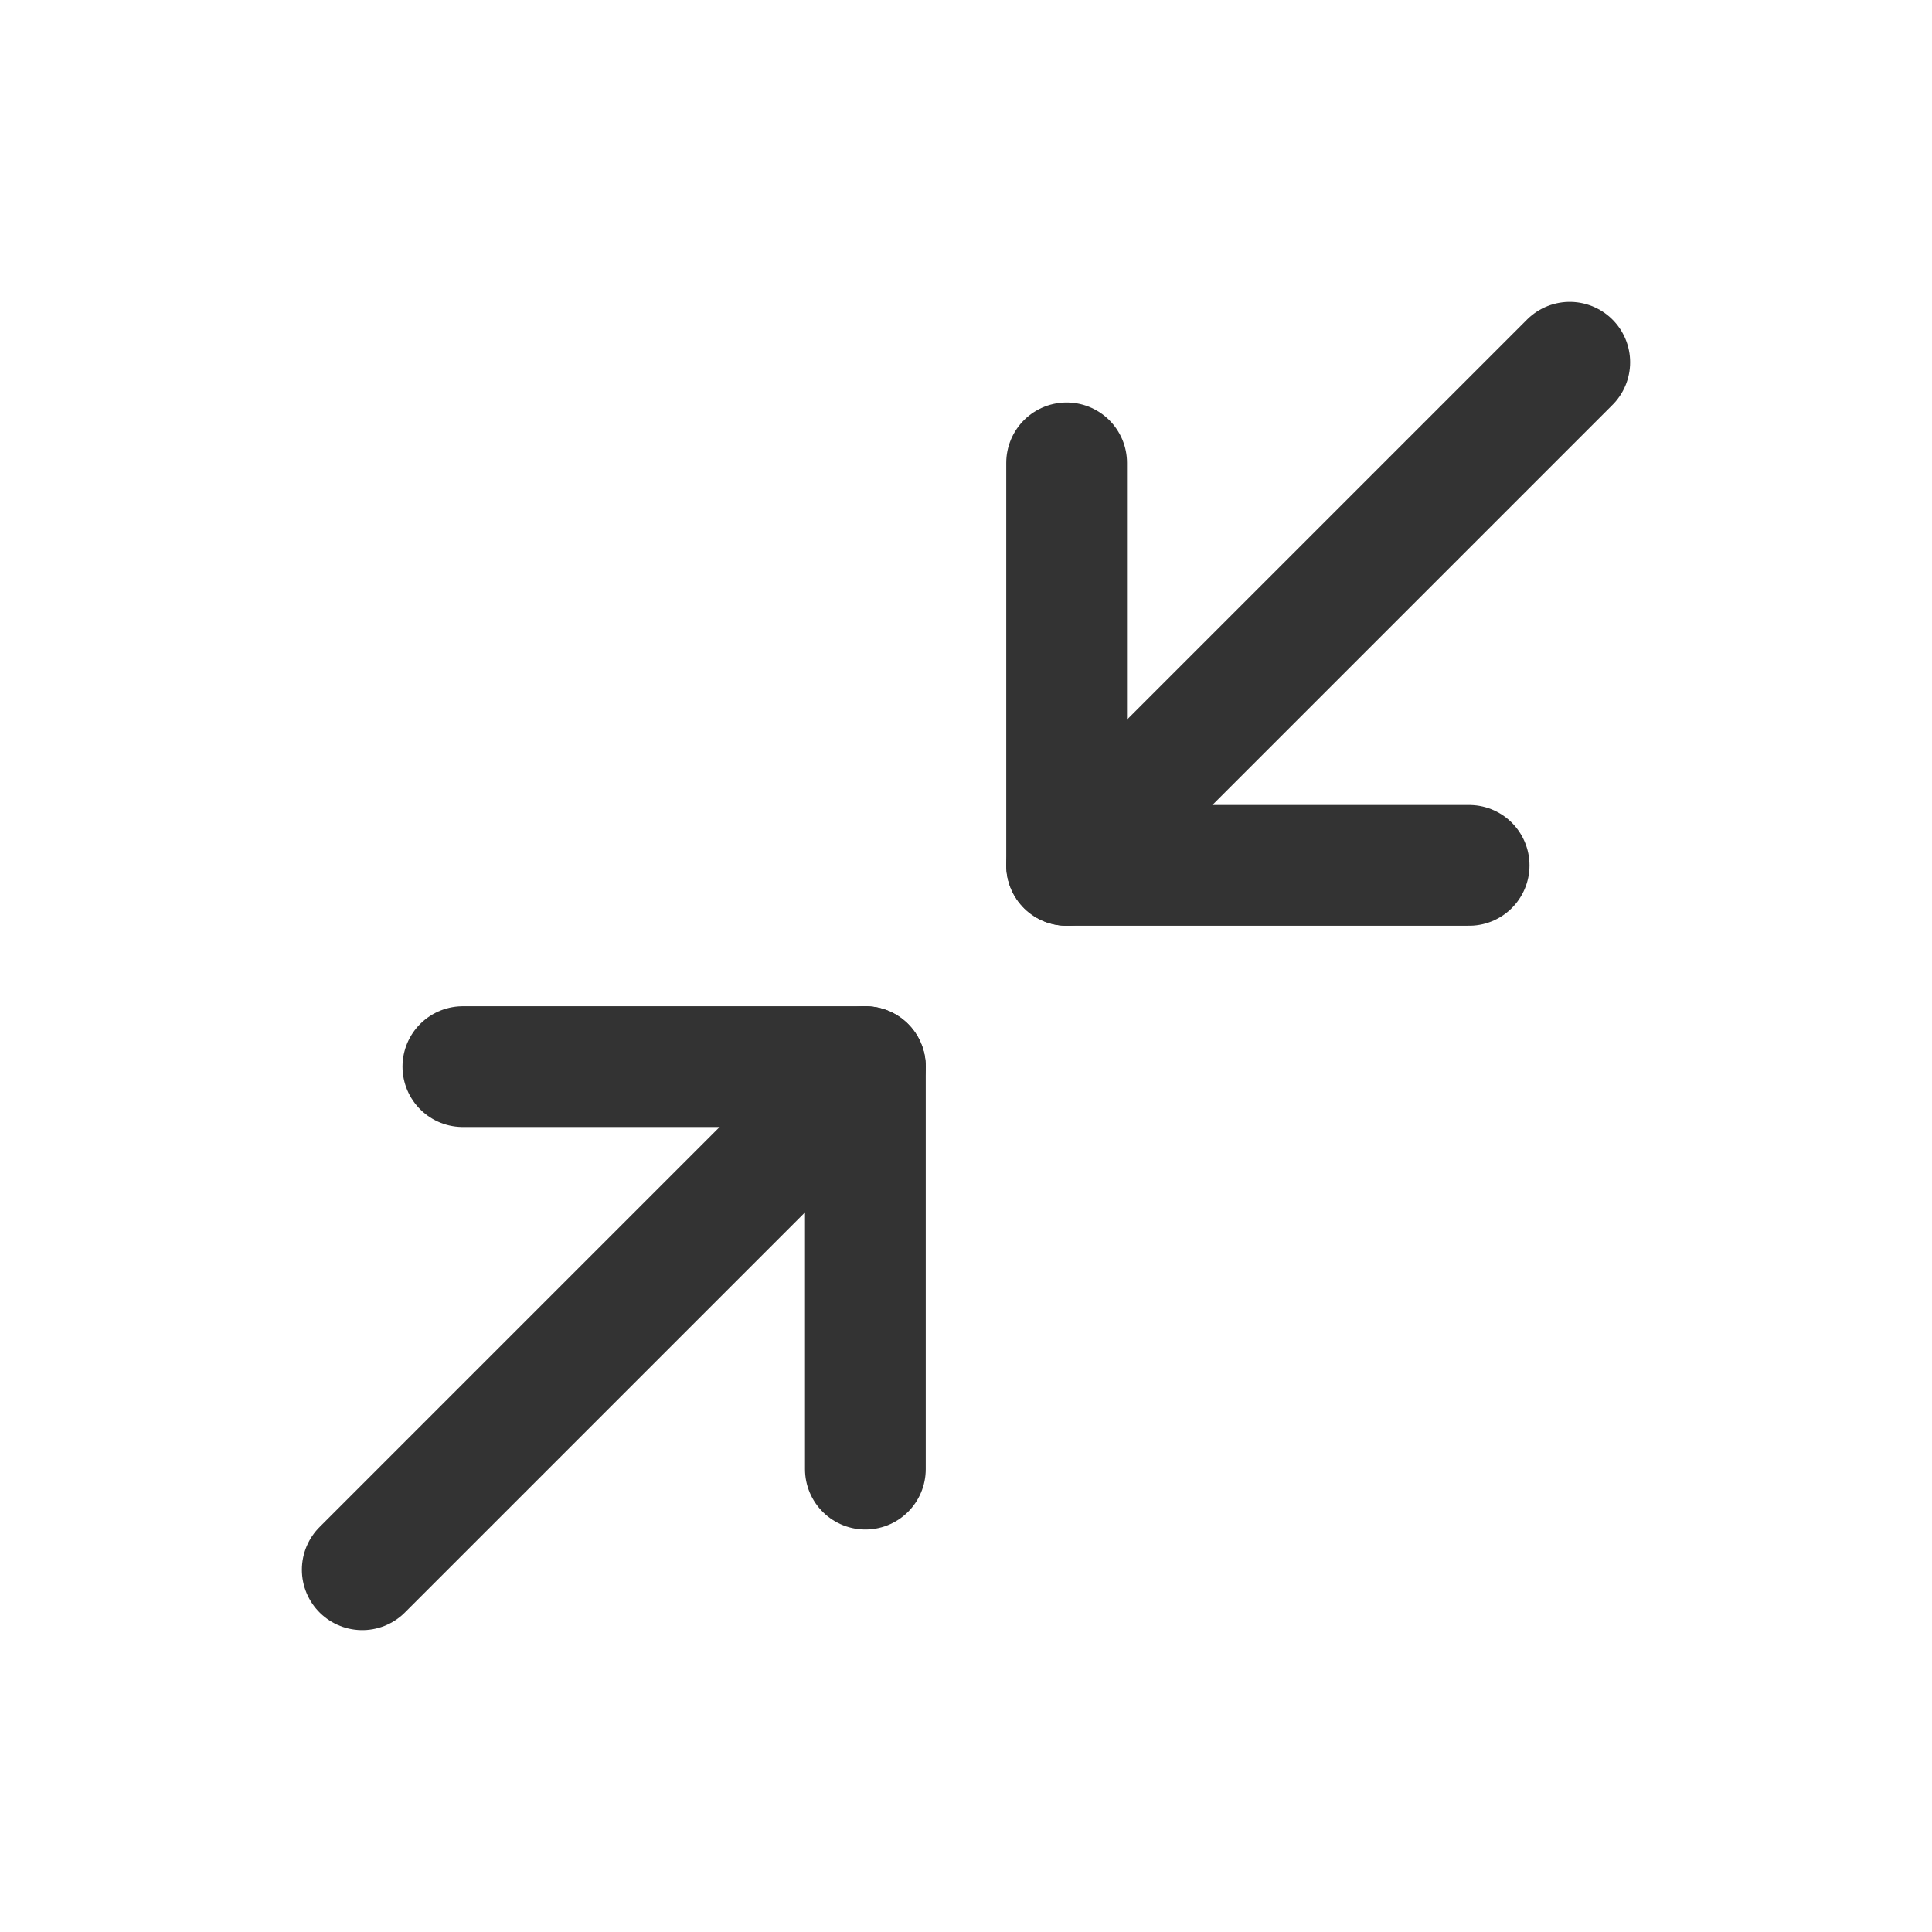
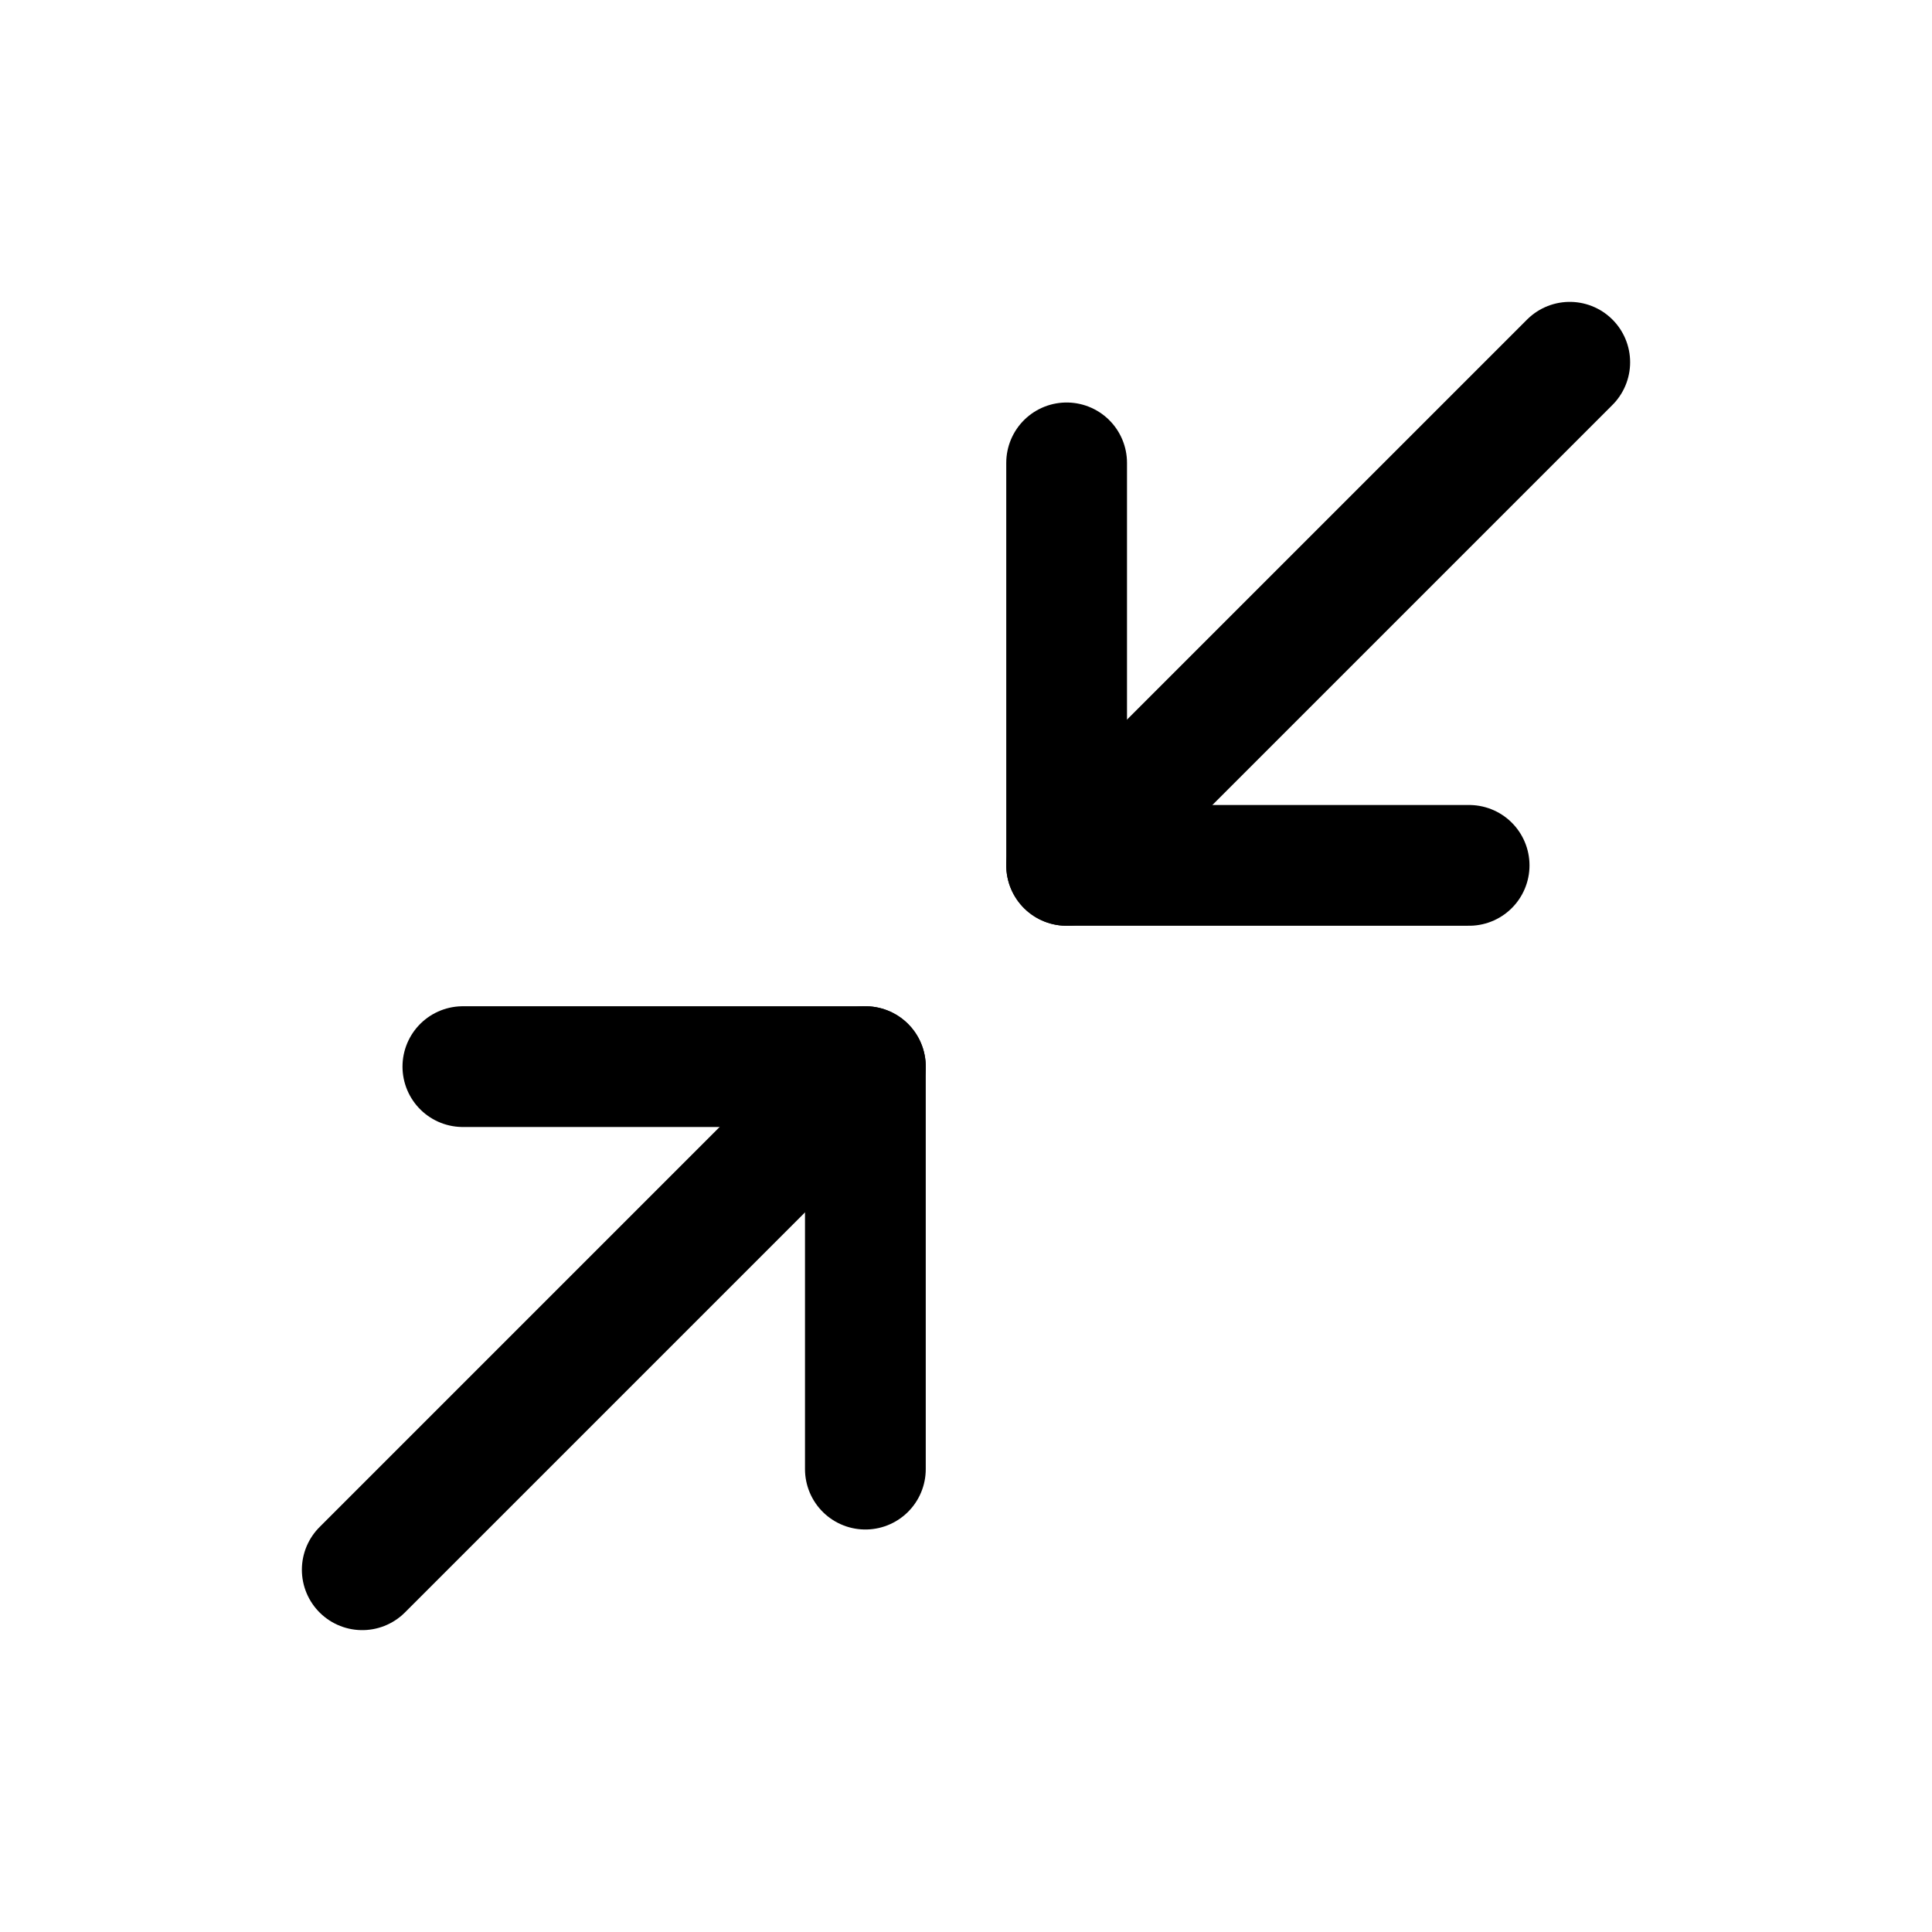
<svg xmlns="http://www.w3.org/2000/svg" width="24" height="24" viewBox="0 0 24 24" fill="none">
  <g id="nvbar_ico_shrink_black">
-     <path id="Vector" d="M13.25 5.75V10.75H18.25" stroke="#333333" stroke-width="1.5" stroke-linecap="round" stroke-linejoin="round" />
-     <path id="Vector_2" d="M10.75 18.25V13.25H5.75" stroke="#333333" stroke-width="1.5" stroke-linecap="round" stroke-linejoin="round" />
-     <path id="Vector_3" d="M13.25 10.75L19.5 4.5" stroke="#333333" stroke-width="1.5" stroke-linecap="round" stroke-linejoin="round" />
-     <path id="Vector_4" d="M10.75 13.25L4.5 19.5" stroke="#333333" stroke-width="1.5" stroke-linecap="round" stroke-linejoin="round" />
+     <path id="Vector" d="M13.25 5.75V10.75H18.25" stroke="currentColor" stroke-width="1.5" stroke-linecap="round" stroke-linejoin="round" />
+     <path id="Vector_2" d="M10.75 18.25V13.25H5.75" stroke="currentColor" stroke-width="1.5" stroke-linecap="round" stroke-linejoin="round" />
+     <path id="Vector_3" d="M13.25 10.75L19.5 4.5" stroke="currentColor" stroke-width="1.5" stroke-linecap="round" stroke-linejoin="round" />
+     <path id="Vector_4" d="M10.75 13.25L4.5 19.5" stroke="currentColor" stroke-width="1.5" stroke-linecap="round" stroke-linejoin="round" />
  </g>
</svg>
